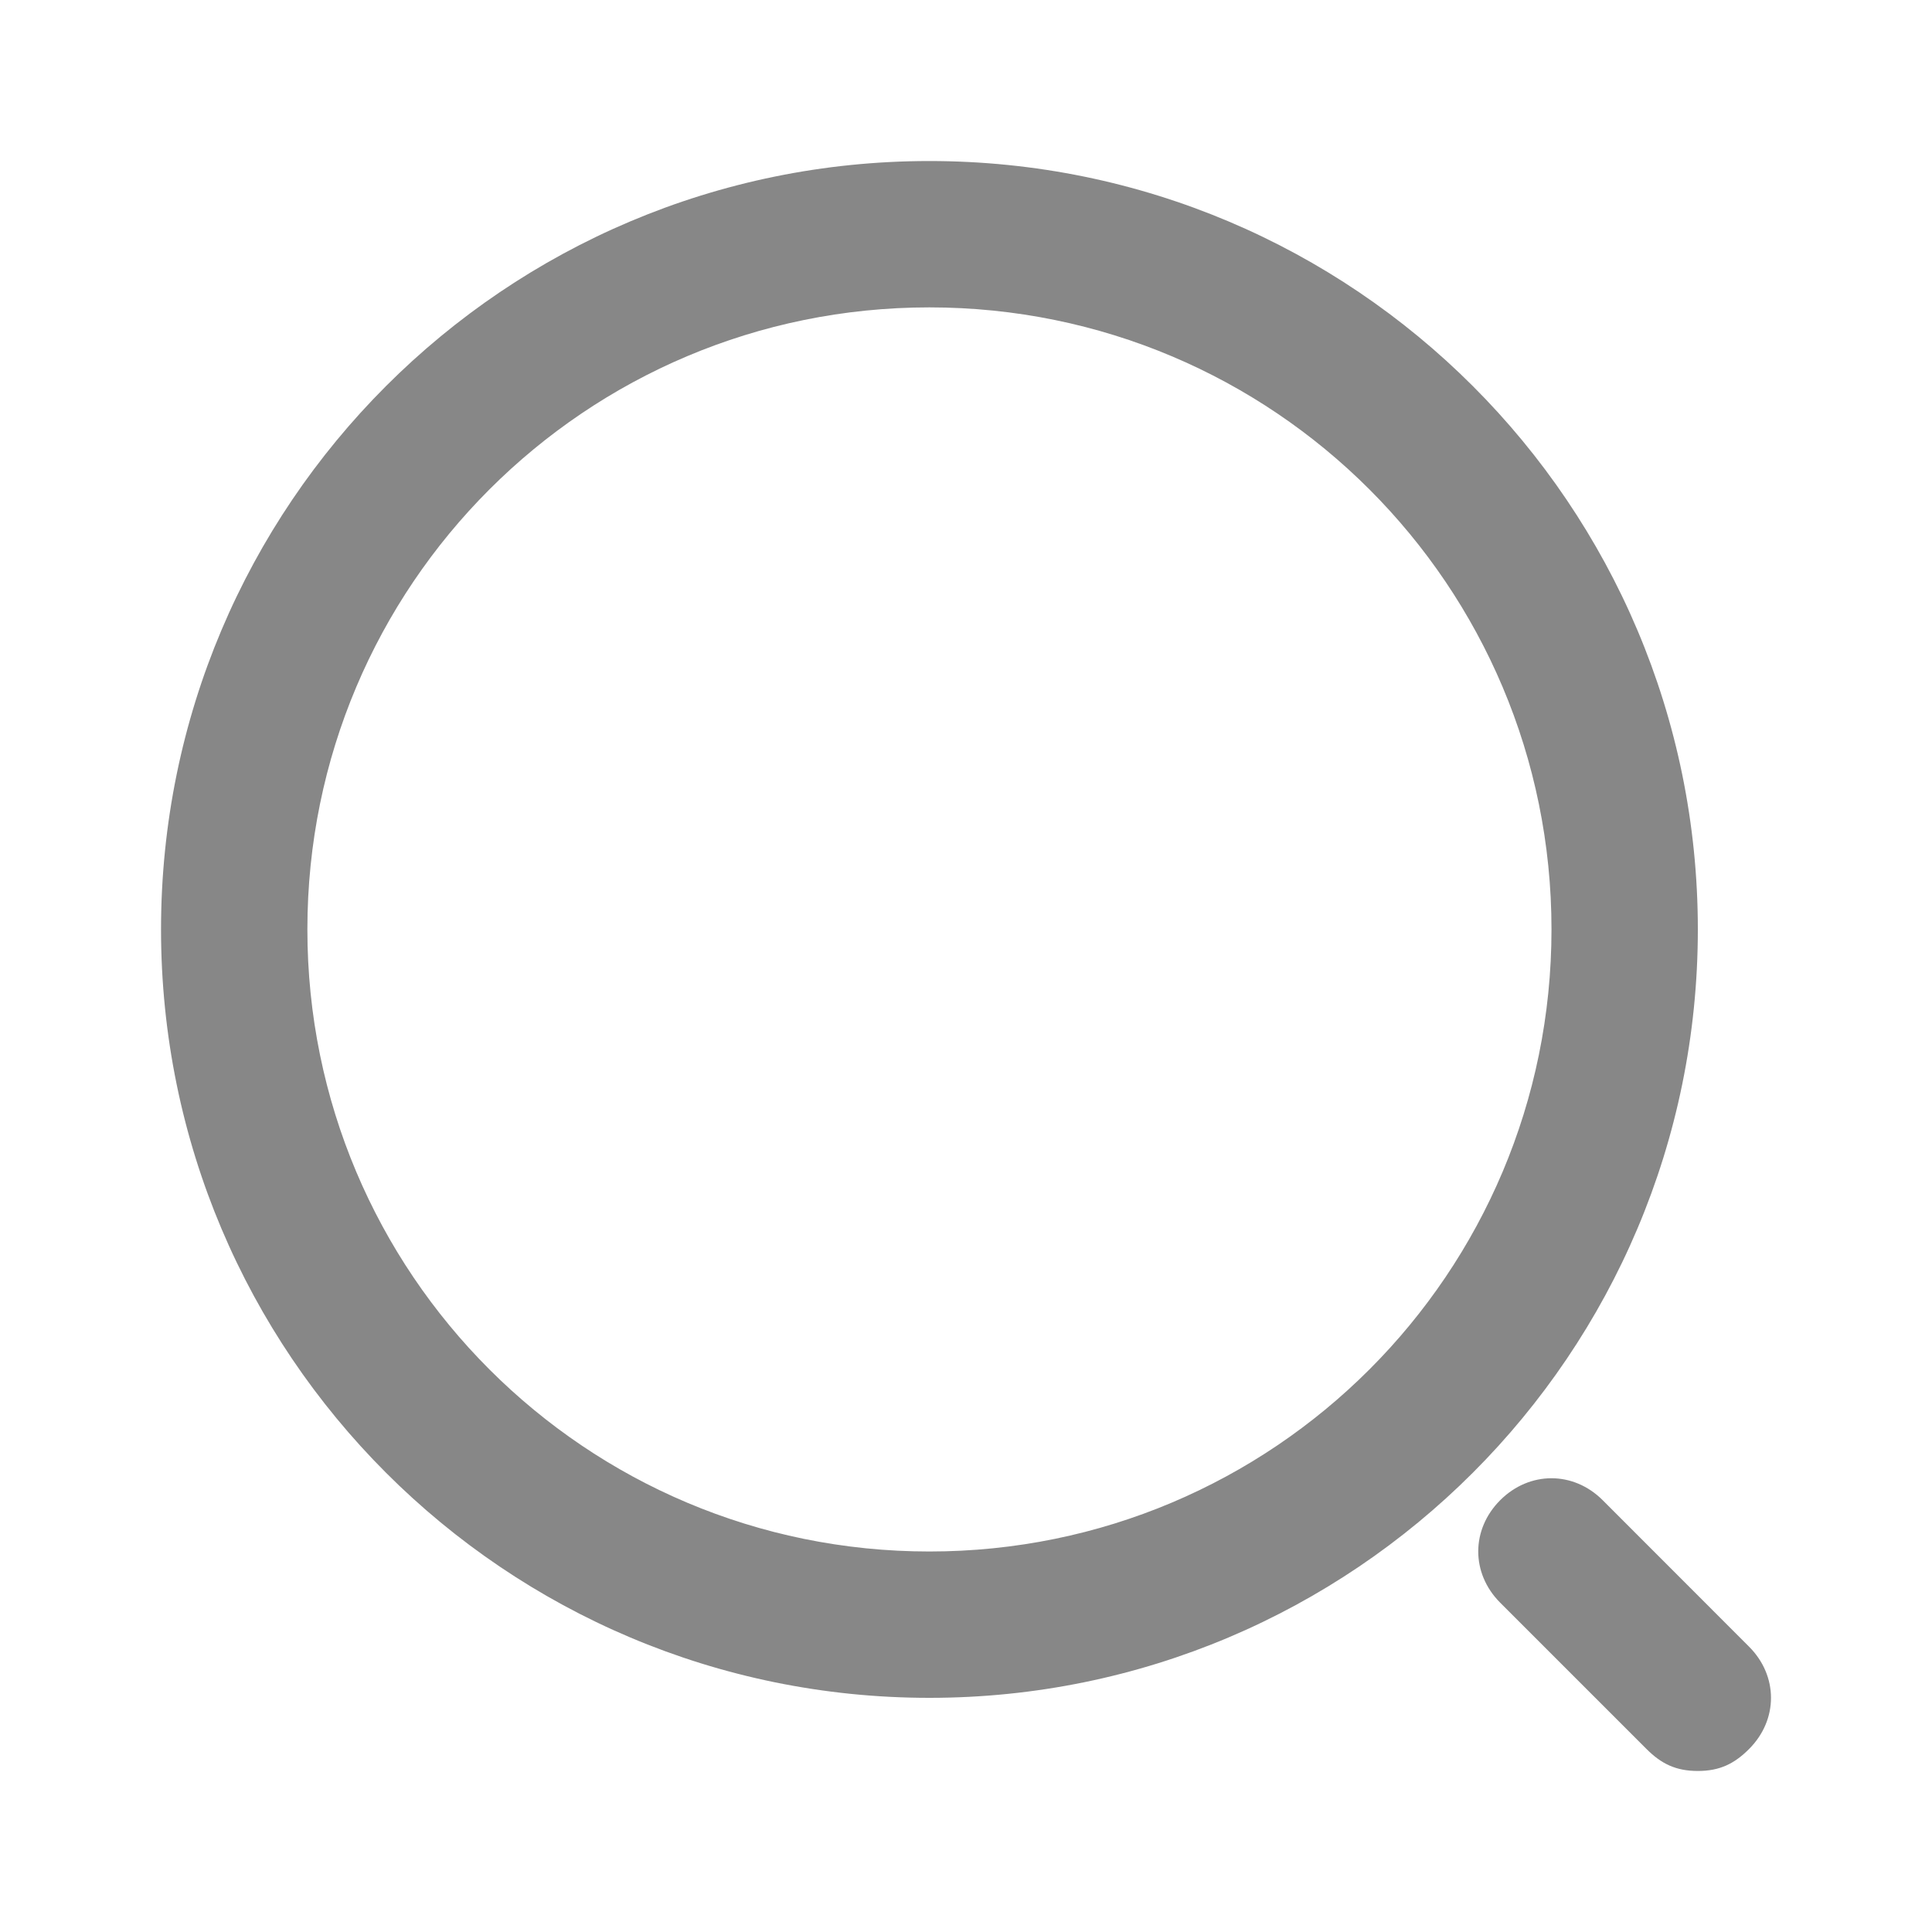
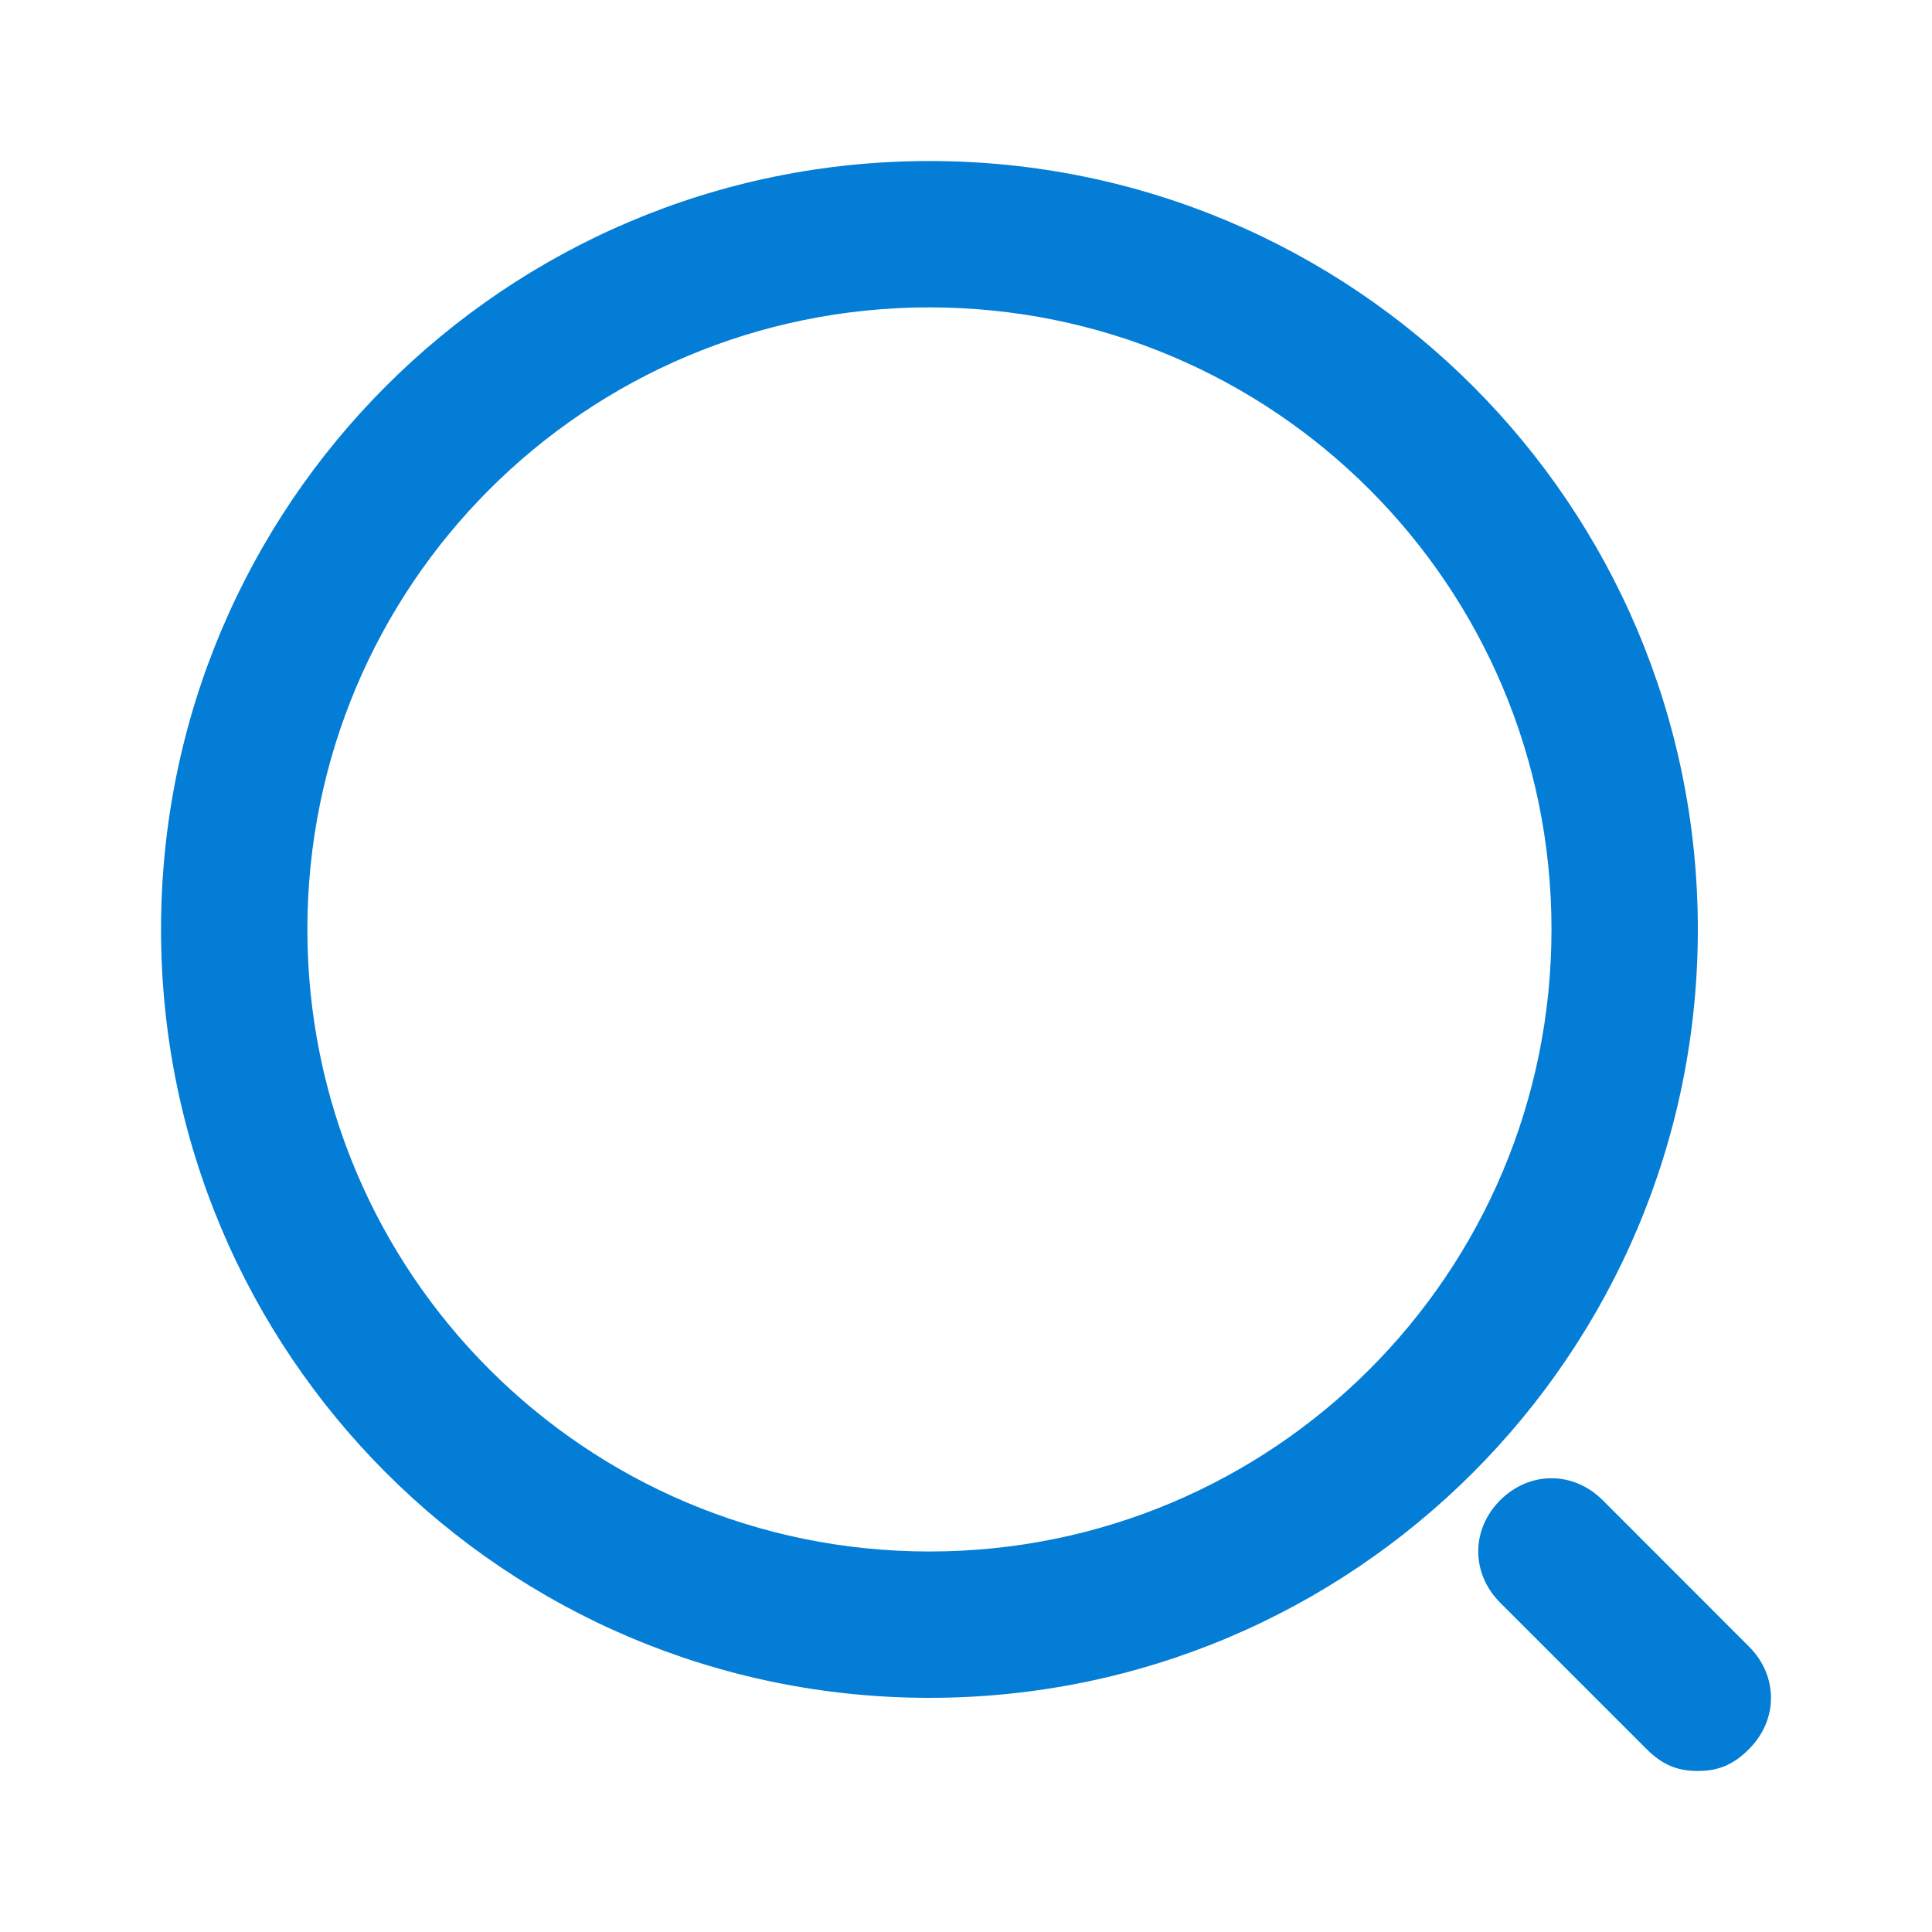
- <svg xmlns="http://www.w3.org/2000/svg" width="20" height="20" viewBox="0 0 20 20" fill="#878787">
+ <svg xmlns="http://www.w3.org/2000/svg" width="20" height="20" viewBox="0 0 20 20" fill="#037DD6">
  <path d="M17.576 18.333C17.348 18.333 17.197 18.258 17.045 18.106L15.53 16.591C15.227 16.288 15.227 15.833 15.53 15.53C15.833 15.227 16.288 15.227 16.591 15.53L18.106 17.046C18.409 17.349 18.409 17.803 18.106 18.106C17.954 18.258 17.803 18.333 17.576 18.333ZM9.621 17.576C5.227 17.576 1.667 14.015 1.667 9.621C1.667 5.227 5.227 1.667 9.621 1.667C14.015 1.667 17.576 5.227 17.576 9.621C17.576 14.015 14.015 17.576 9.621 17.576ZM9.621 3.182C6.061 3.182 3.182 6.061 3.182 9.621C3.182 13.182 6.061 16.061 9.621 16.061C13.182 16.061 16.061 13.182 16.061 9.621C16.061 6.061 13.182 3.182 9.621 3.182Z" />
</svg>
